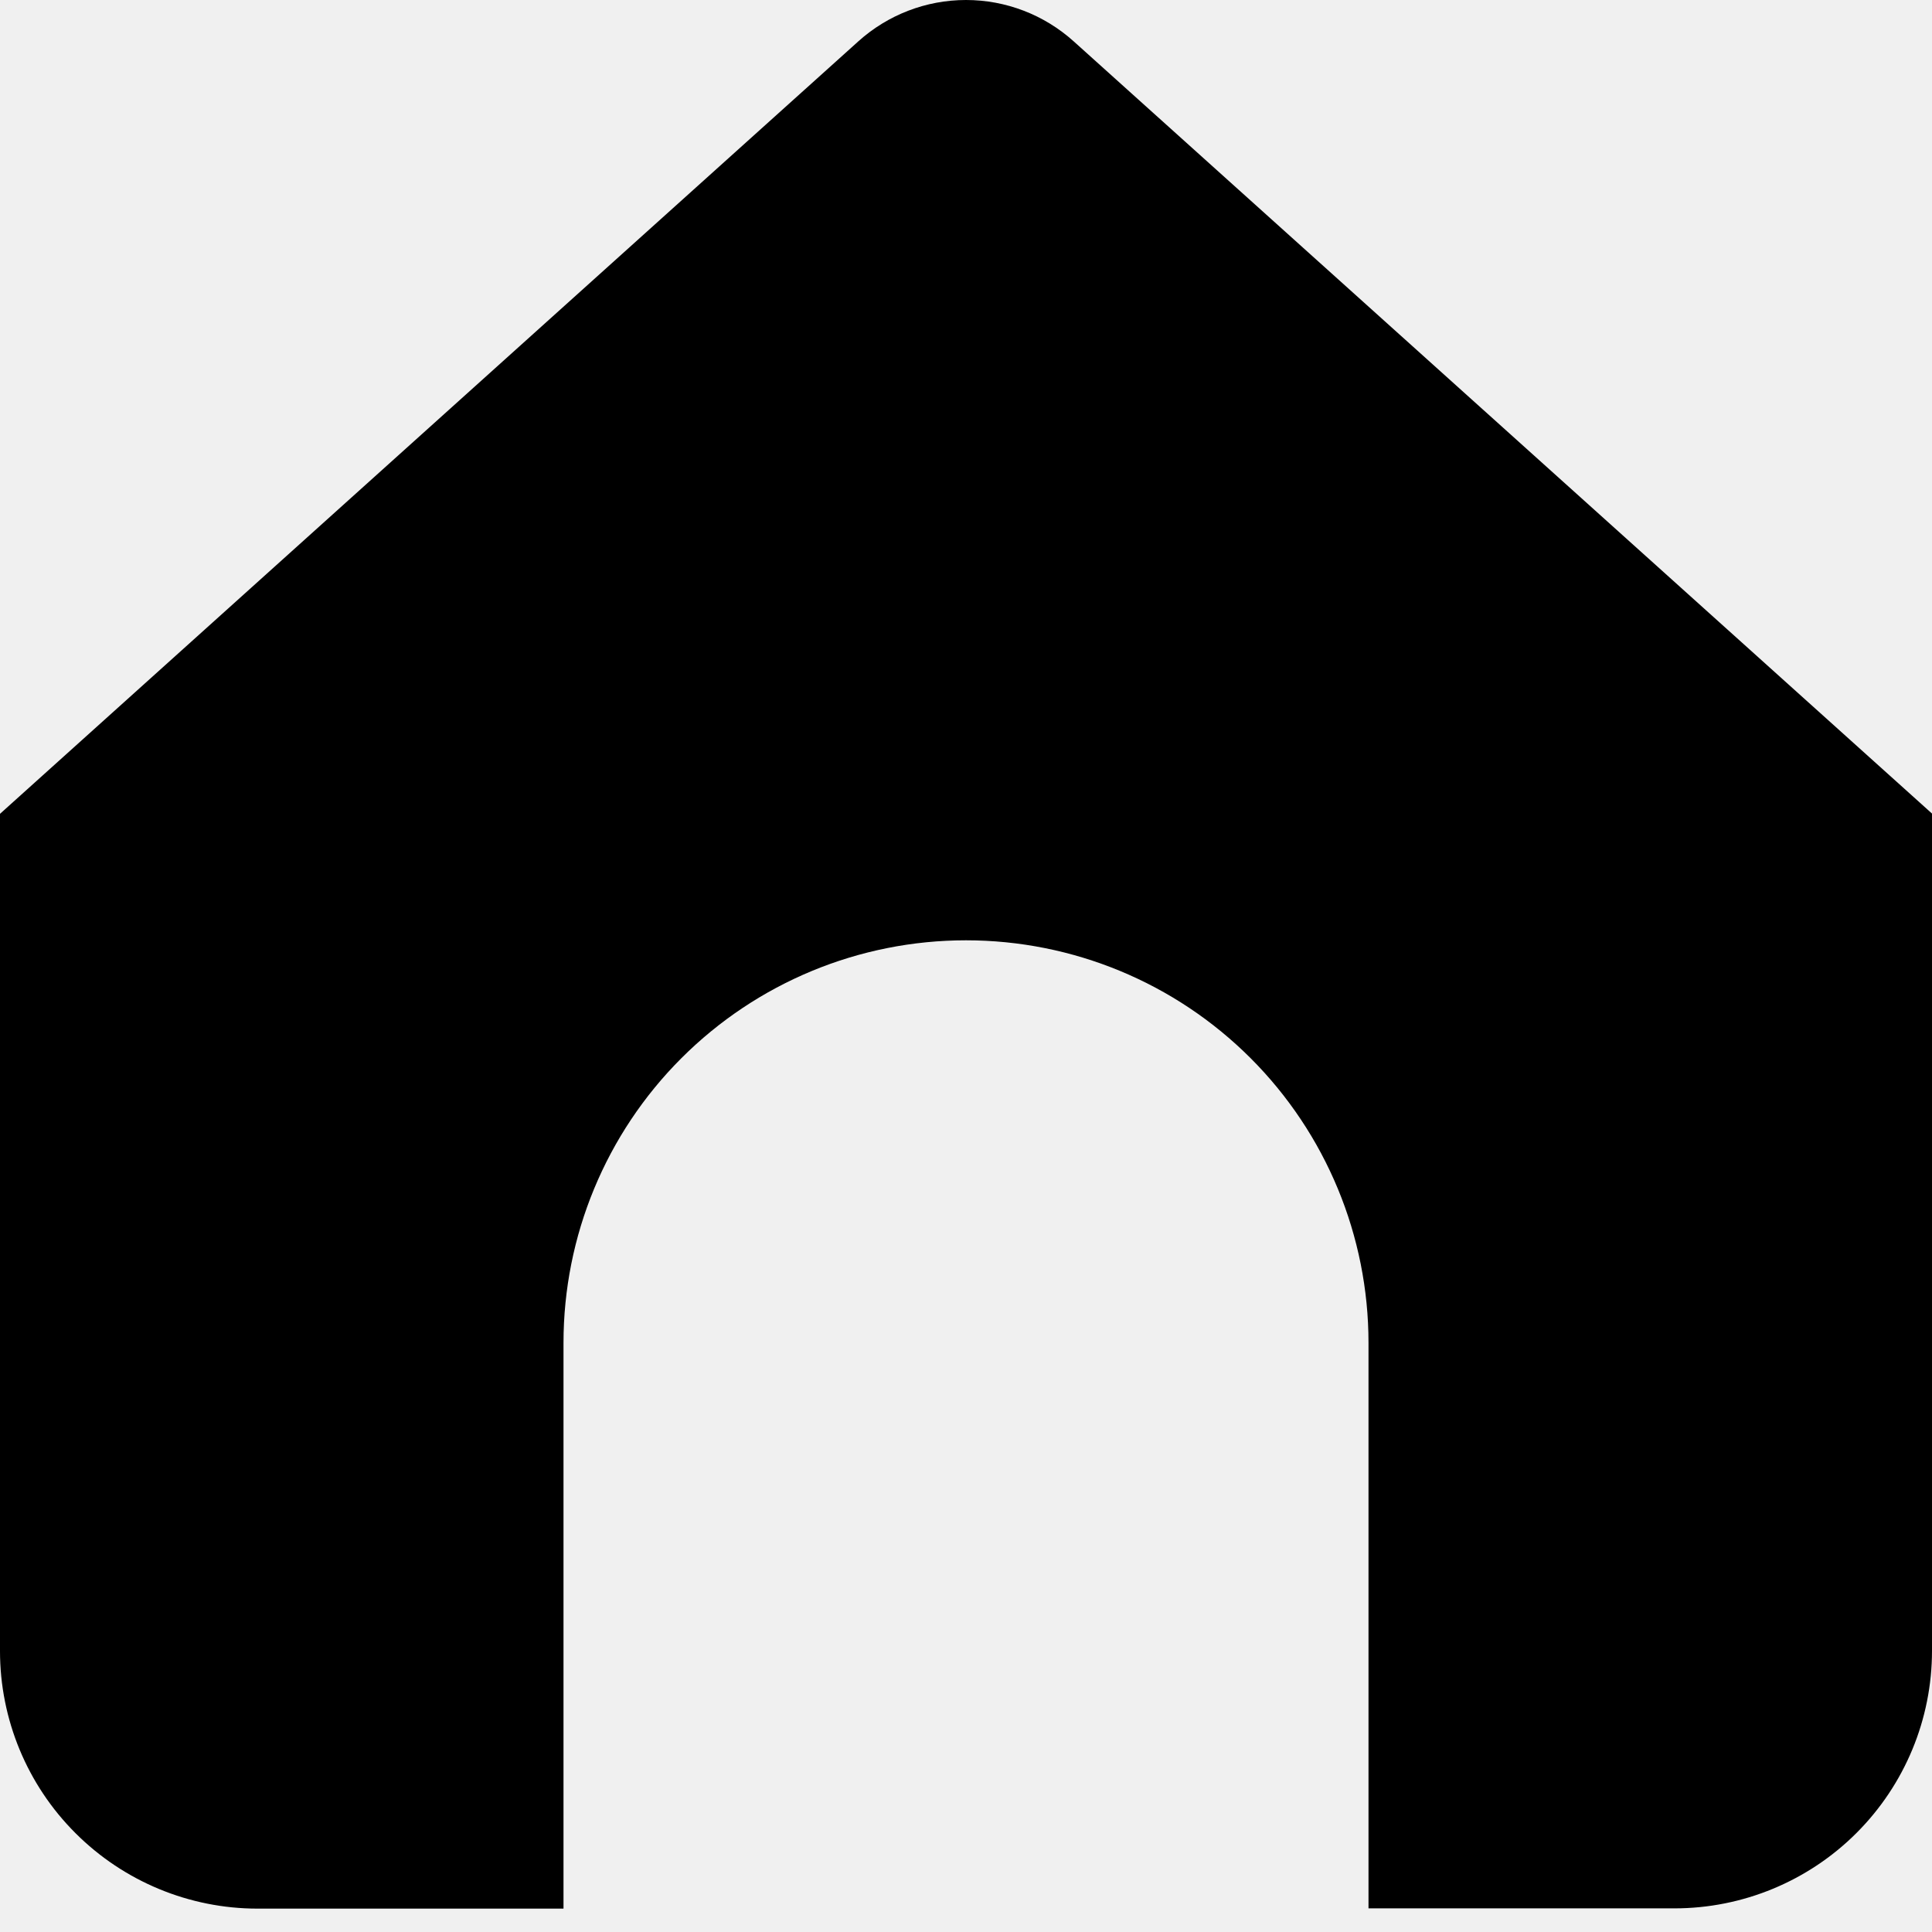
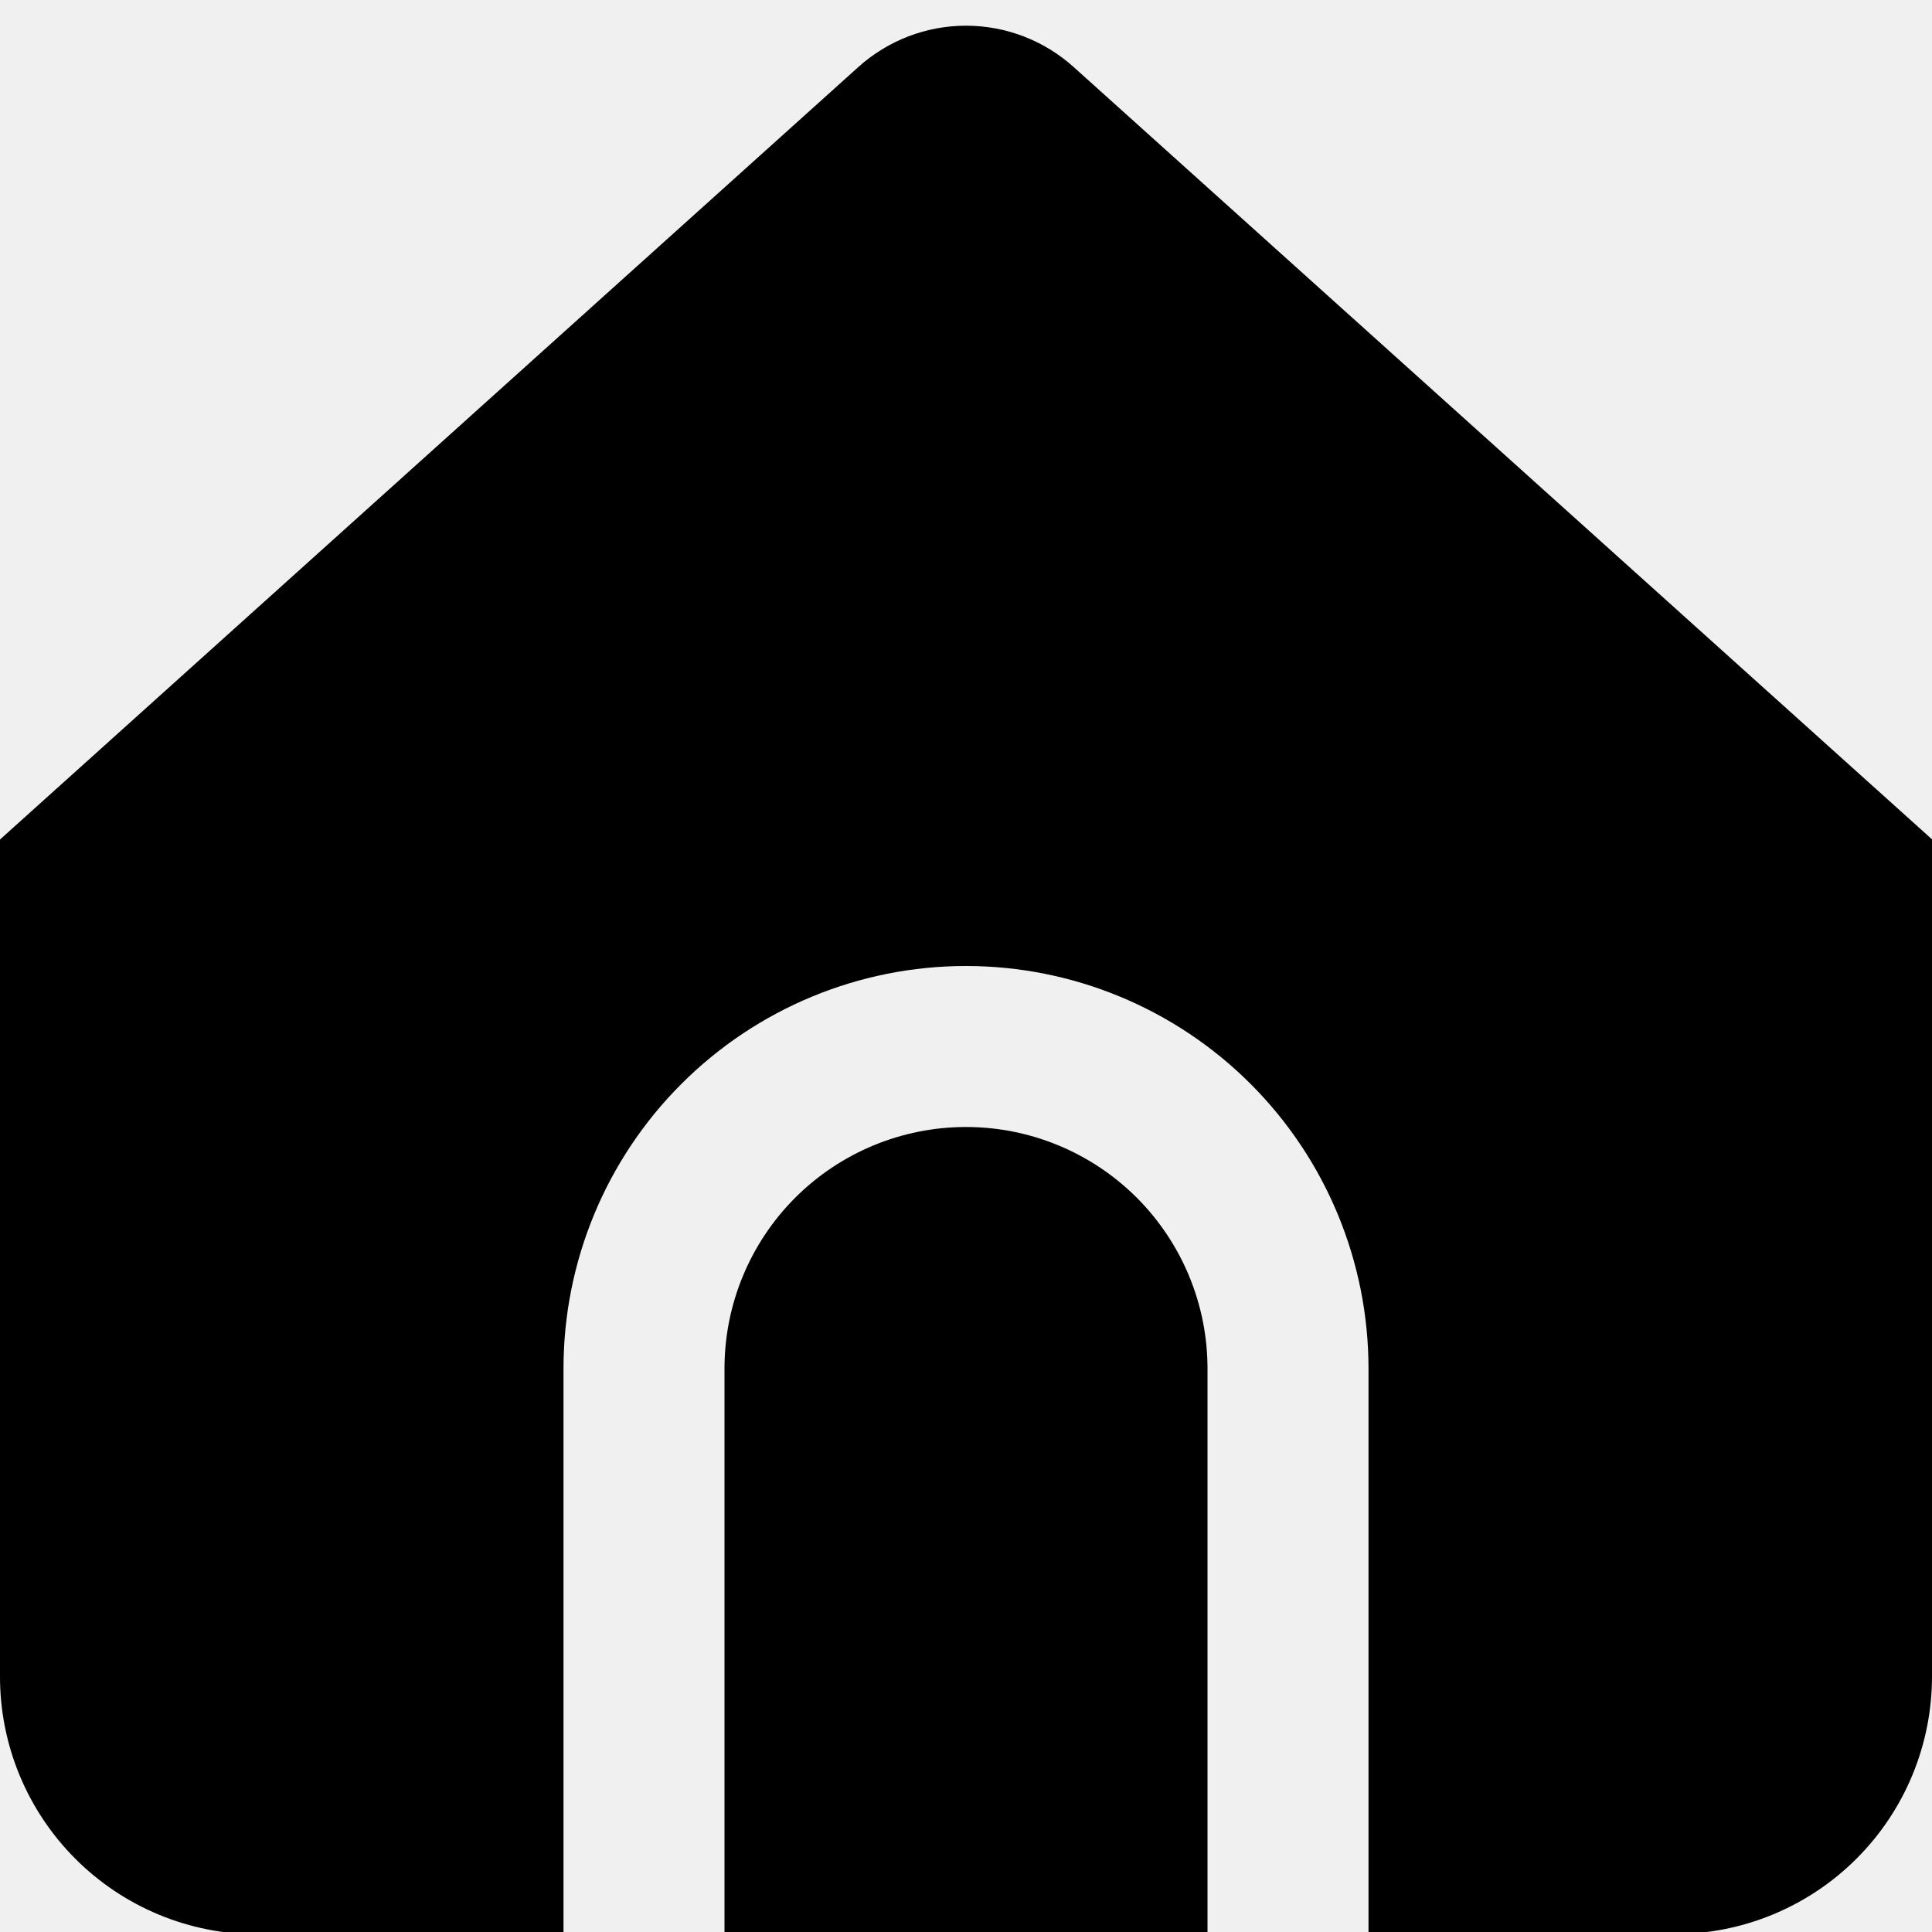
<svg xmlns="http://www.w3.org/2000/svg" width="30" height="30" viewBox="0 0 30 30" fill="none">
-   <path d="M16.672 0.642C16.213 0.229 15.618 0 15 0C14.382 0 13.787 0.229 13.328 0.642L0 12.637V25.637C0 26.698 0.421 27.715 1.172 28.465C1.922 29.215 2.939 29.637 4 29.637H8.75V20.851C8.75 19.193 9.408 17.603 10.581 16.431C11.753 15.259 13.342 14.601 15 14.601C16.658 14.601 18.247 15.259 19.419 16.431C20.591 17.603 21.25 19.193 21.25 20.851V29.633H26C27.061 29.633 28.078 29.212 28.828 28.462C29.579 27.711 30 26.694 30 25.633V12.633L16.672 0.642Z" fill="black" />
+   <g clip-path="url(#clip0_979_3710)">
+     <path d="M15 17.5C14.005 17.5 13.052 17.895 12.348 18.598C11.645 19.302 11.25 20.255 11.25 21.25V30.032H18.75V21.25C18.75 20.255 18.355 19.302 17.652 18.598C16.948 17.895 15.995 17.5 15 17.5Z" fill="black" />
+     <path d="M16.672 1.041C16.213 0.628 15.618 0.399 15 0.399C14.382 0.399 13.787 0.628 13.328 1.041L0 13.036V26.036C0 27.097 0.421 28.114 1.172 28.865C1.922 29.615 2.939 30.036 4 30.036H8.75V21.25C8.75 19.592 9.408 18.003 10.581 16.831C11.753 15.659 13.342 15 15 15C16.658 15 18.247 15.659 19.419 16.831C20.591 18.003 21.25 19.592 21.25 21.25V30.032H26C27.061 30.032 28.078 29.611 28.828 28.861C29.579 28.111 30 27.093 30 26.032V13.033L16.672 1.041Z" fill="black" />
+   </g>
+   <defs>
+     <clipPath id="clip0_979_3710">
+       <rect width="30" height="30" fill="white" />
+     </clipPath>
+   </defs>
</svg>
